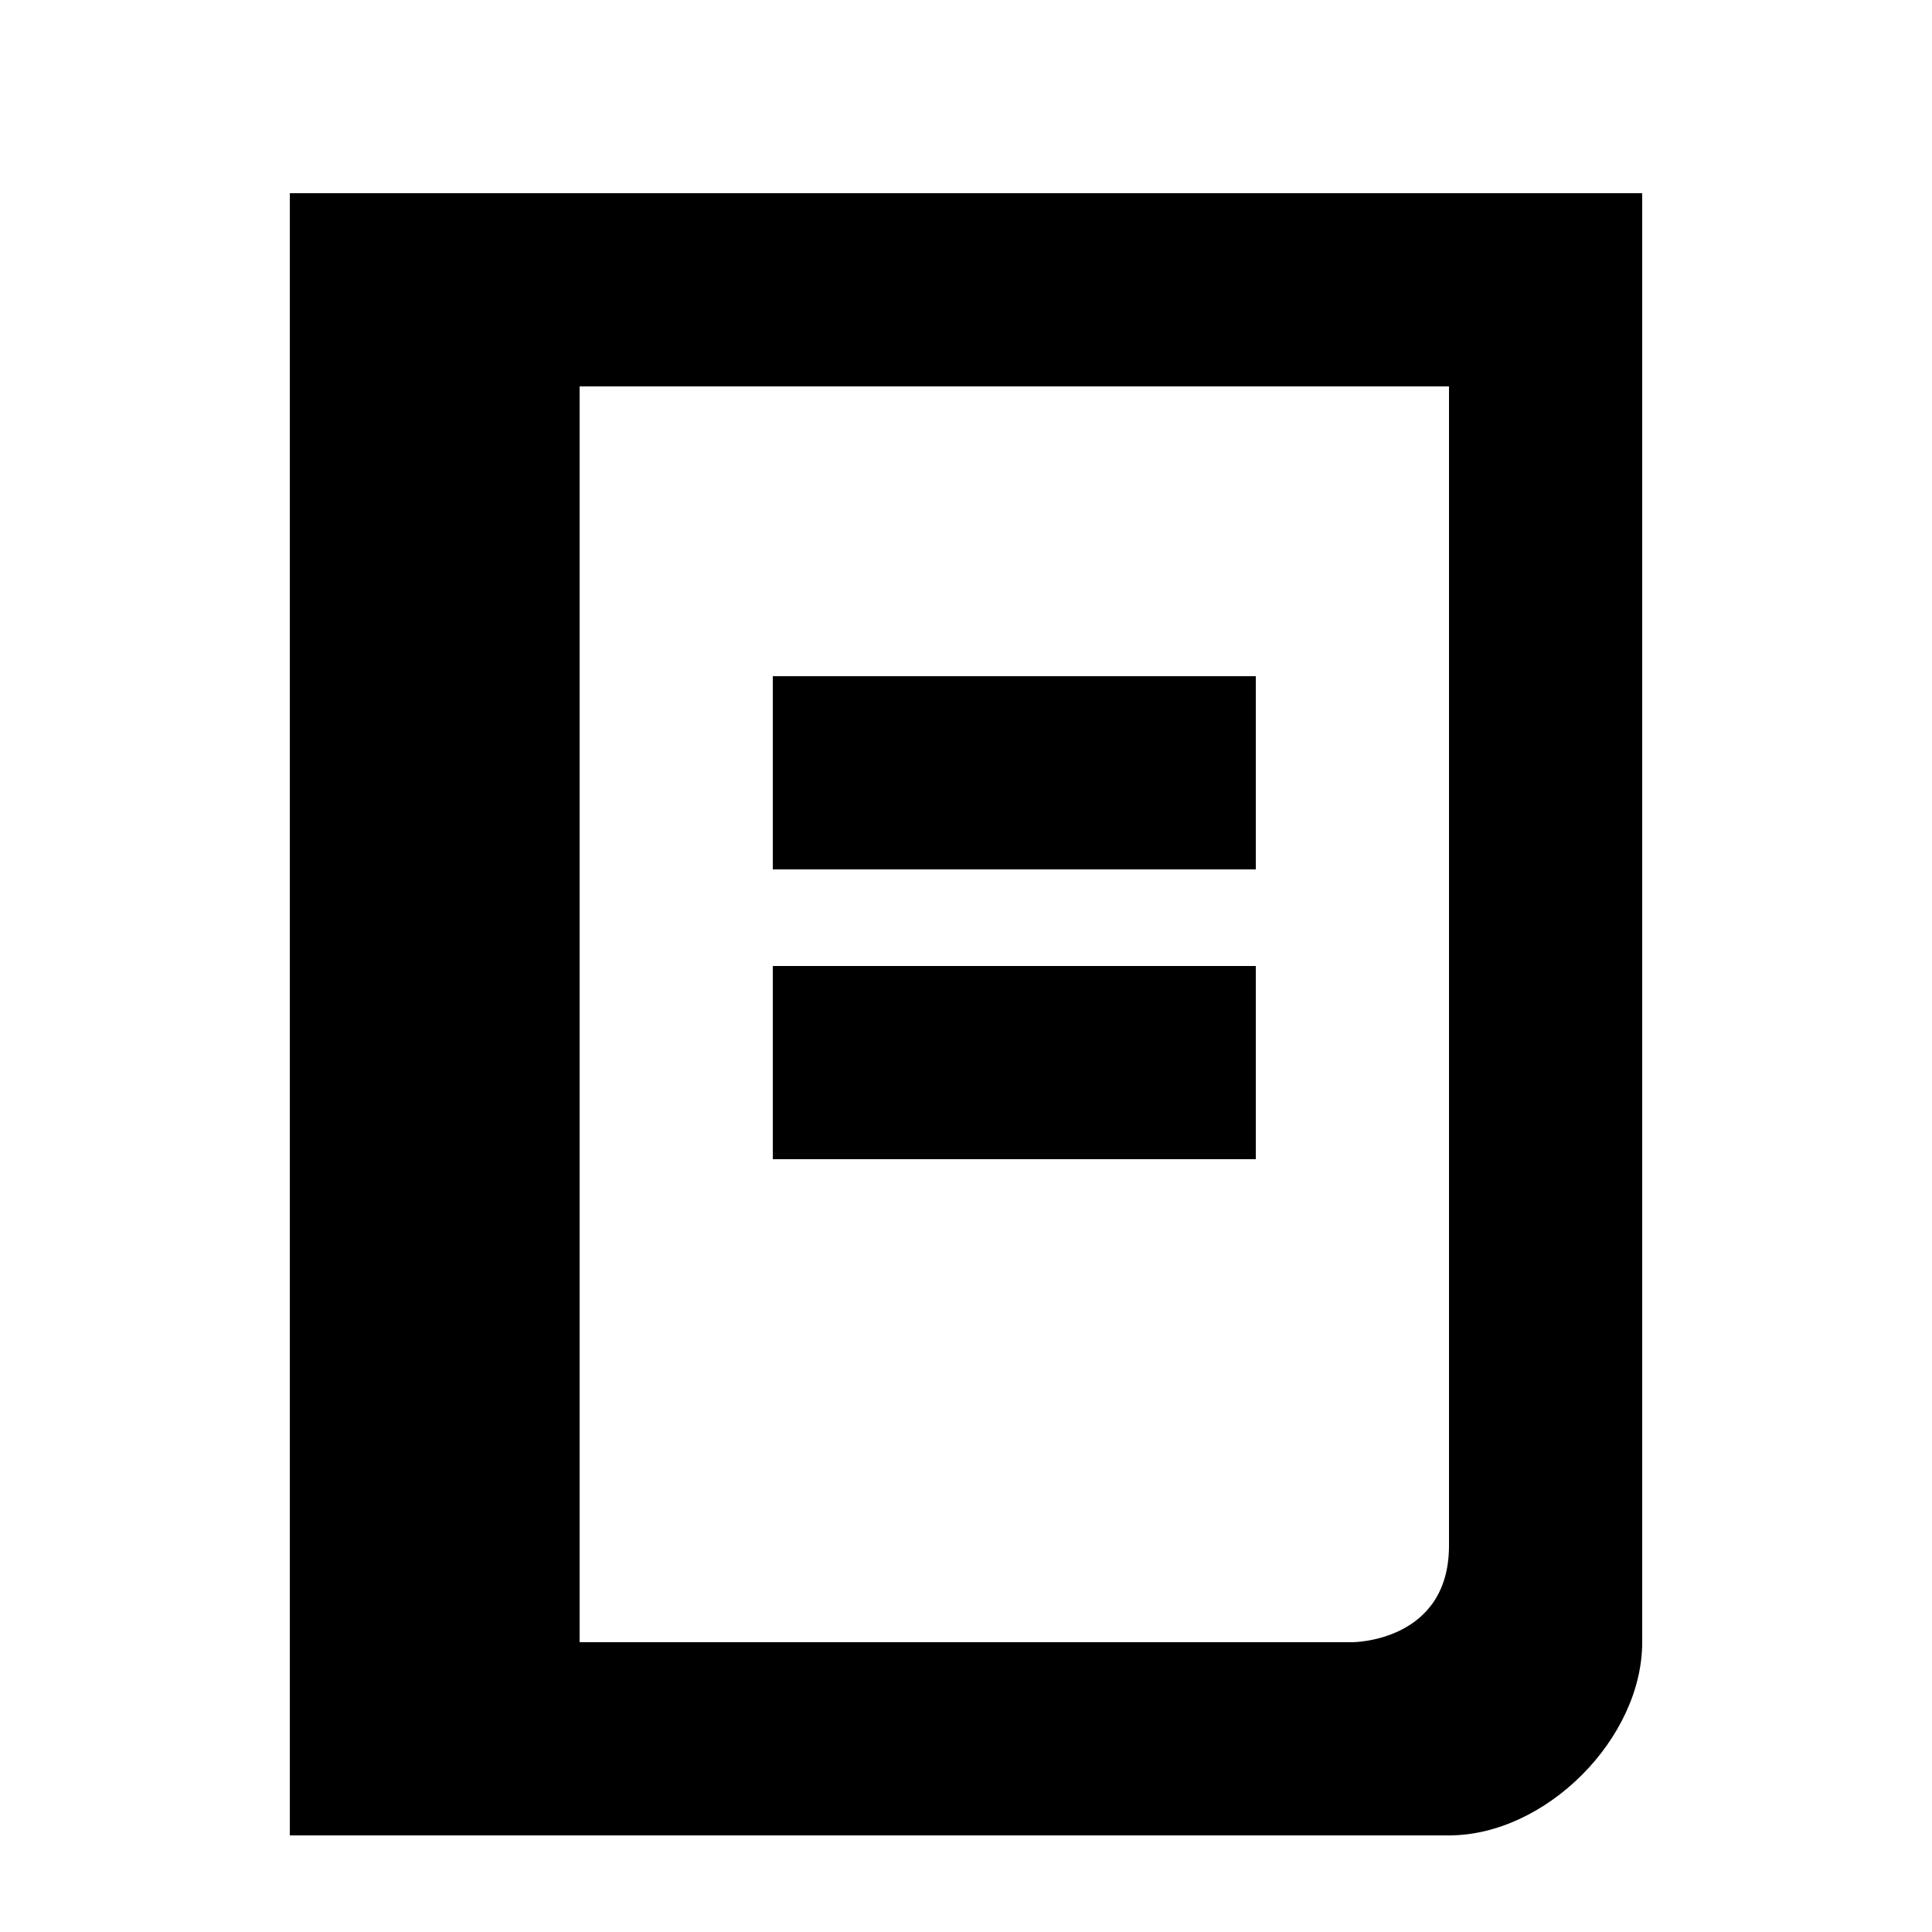
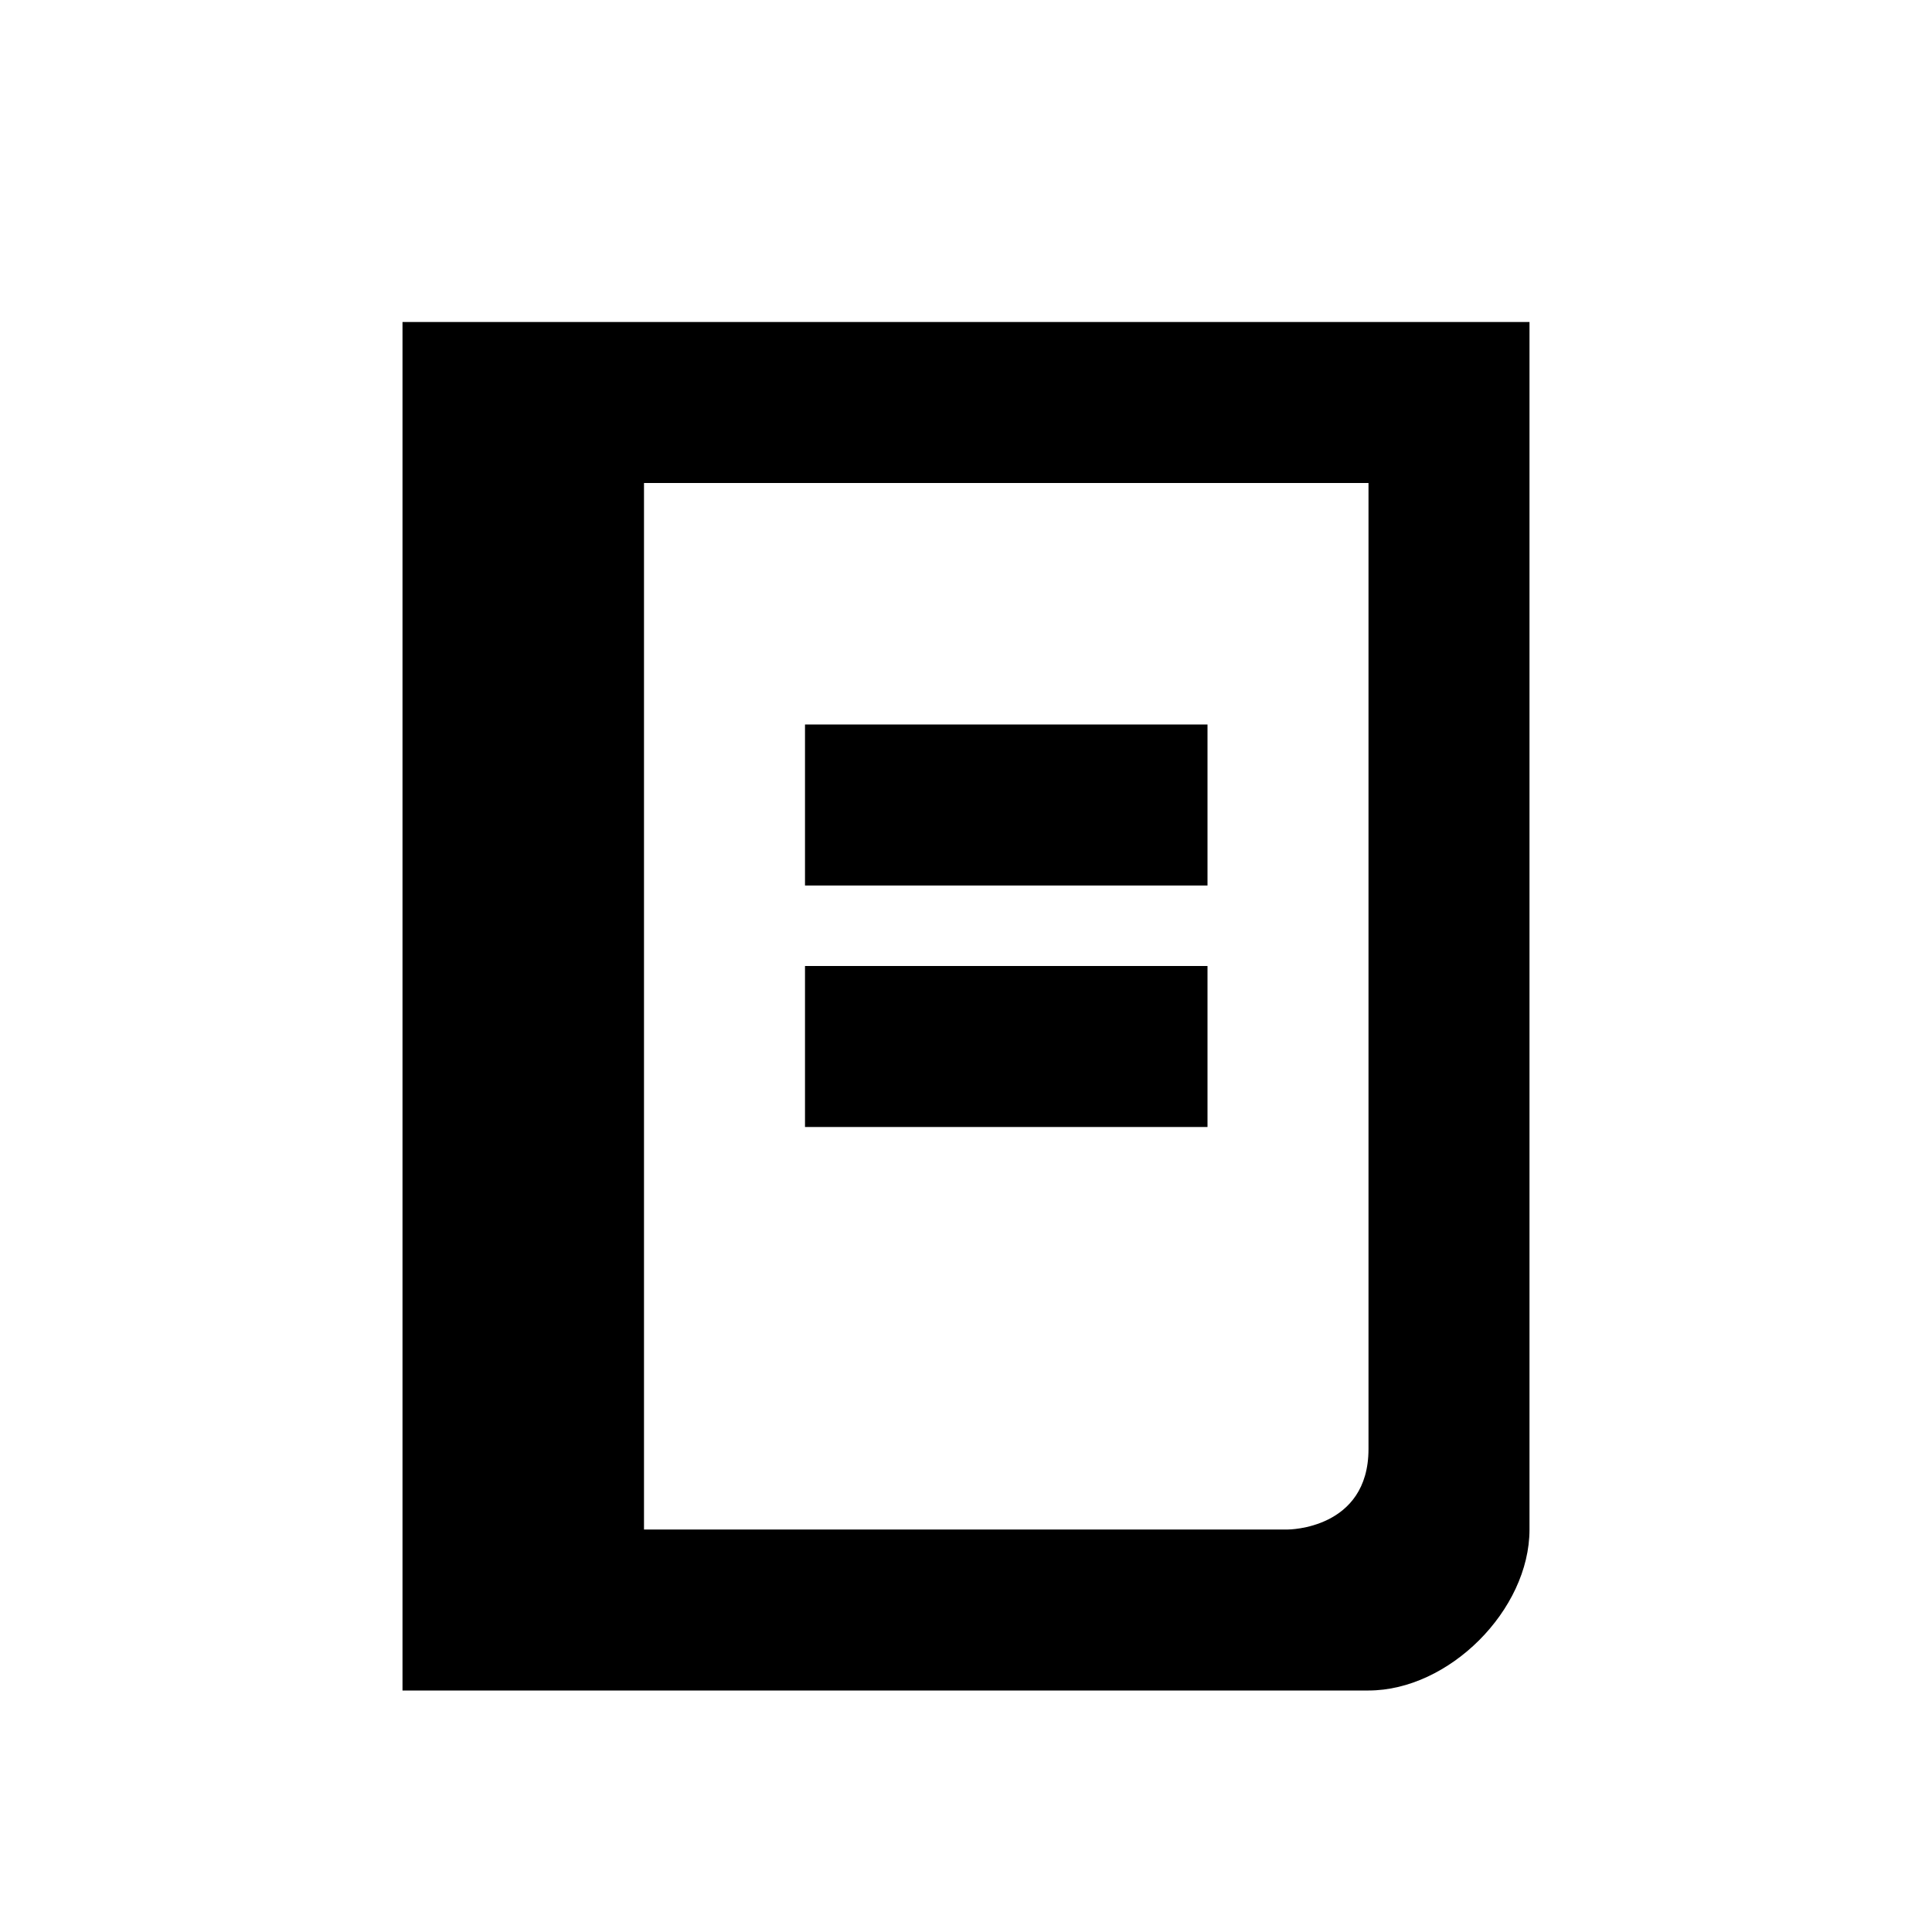
- <svg xmlns="http://www.w3.org/2000/svg" width="20" height="20" viewBox="2 2 20 20">
-   <path id="journal" d="M5 4v17h12c1 0 2-1 2-2V4H5zm12 14c0 1-1 1-1 1H8V6h9v12z" />
-   <path id="text1" d="M10 9h5v2h-5z" />
-   <path id="text2" d="M10 12h5v2h-5z" />
+ <svg xmlns="http://www.w3.org/2000/svg" width="24" height="24" viewBox="0 0 24 24">
+   <g id="cite-journal">
+     <path id="journal" d="M5 4v17h12c1 0 2-1 2-2v-15h-14zm12 14c0 1-1 1-1 1h-8v-13h9v12z" />
+     <path id="text1" d="M10 9h5v2h-5z" />
+     <path id="text2" d="M10 12h5v2h-5z" />
+   </g>
</svg>
